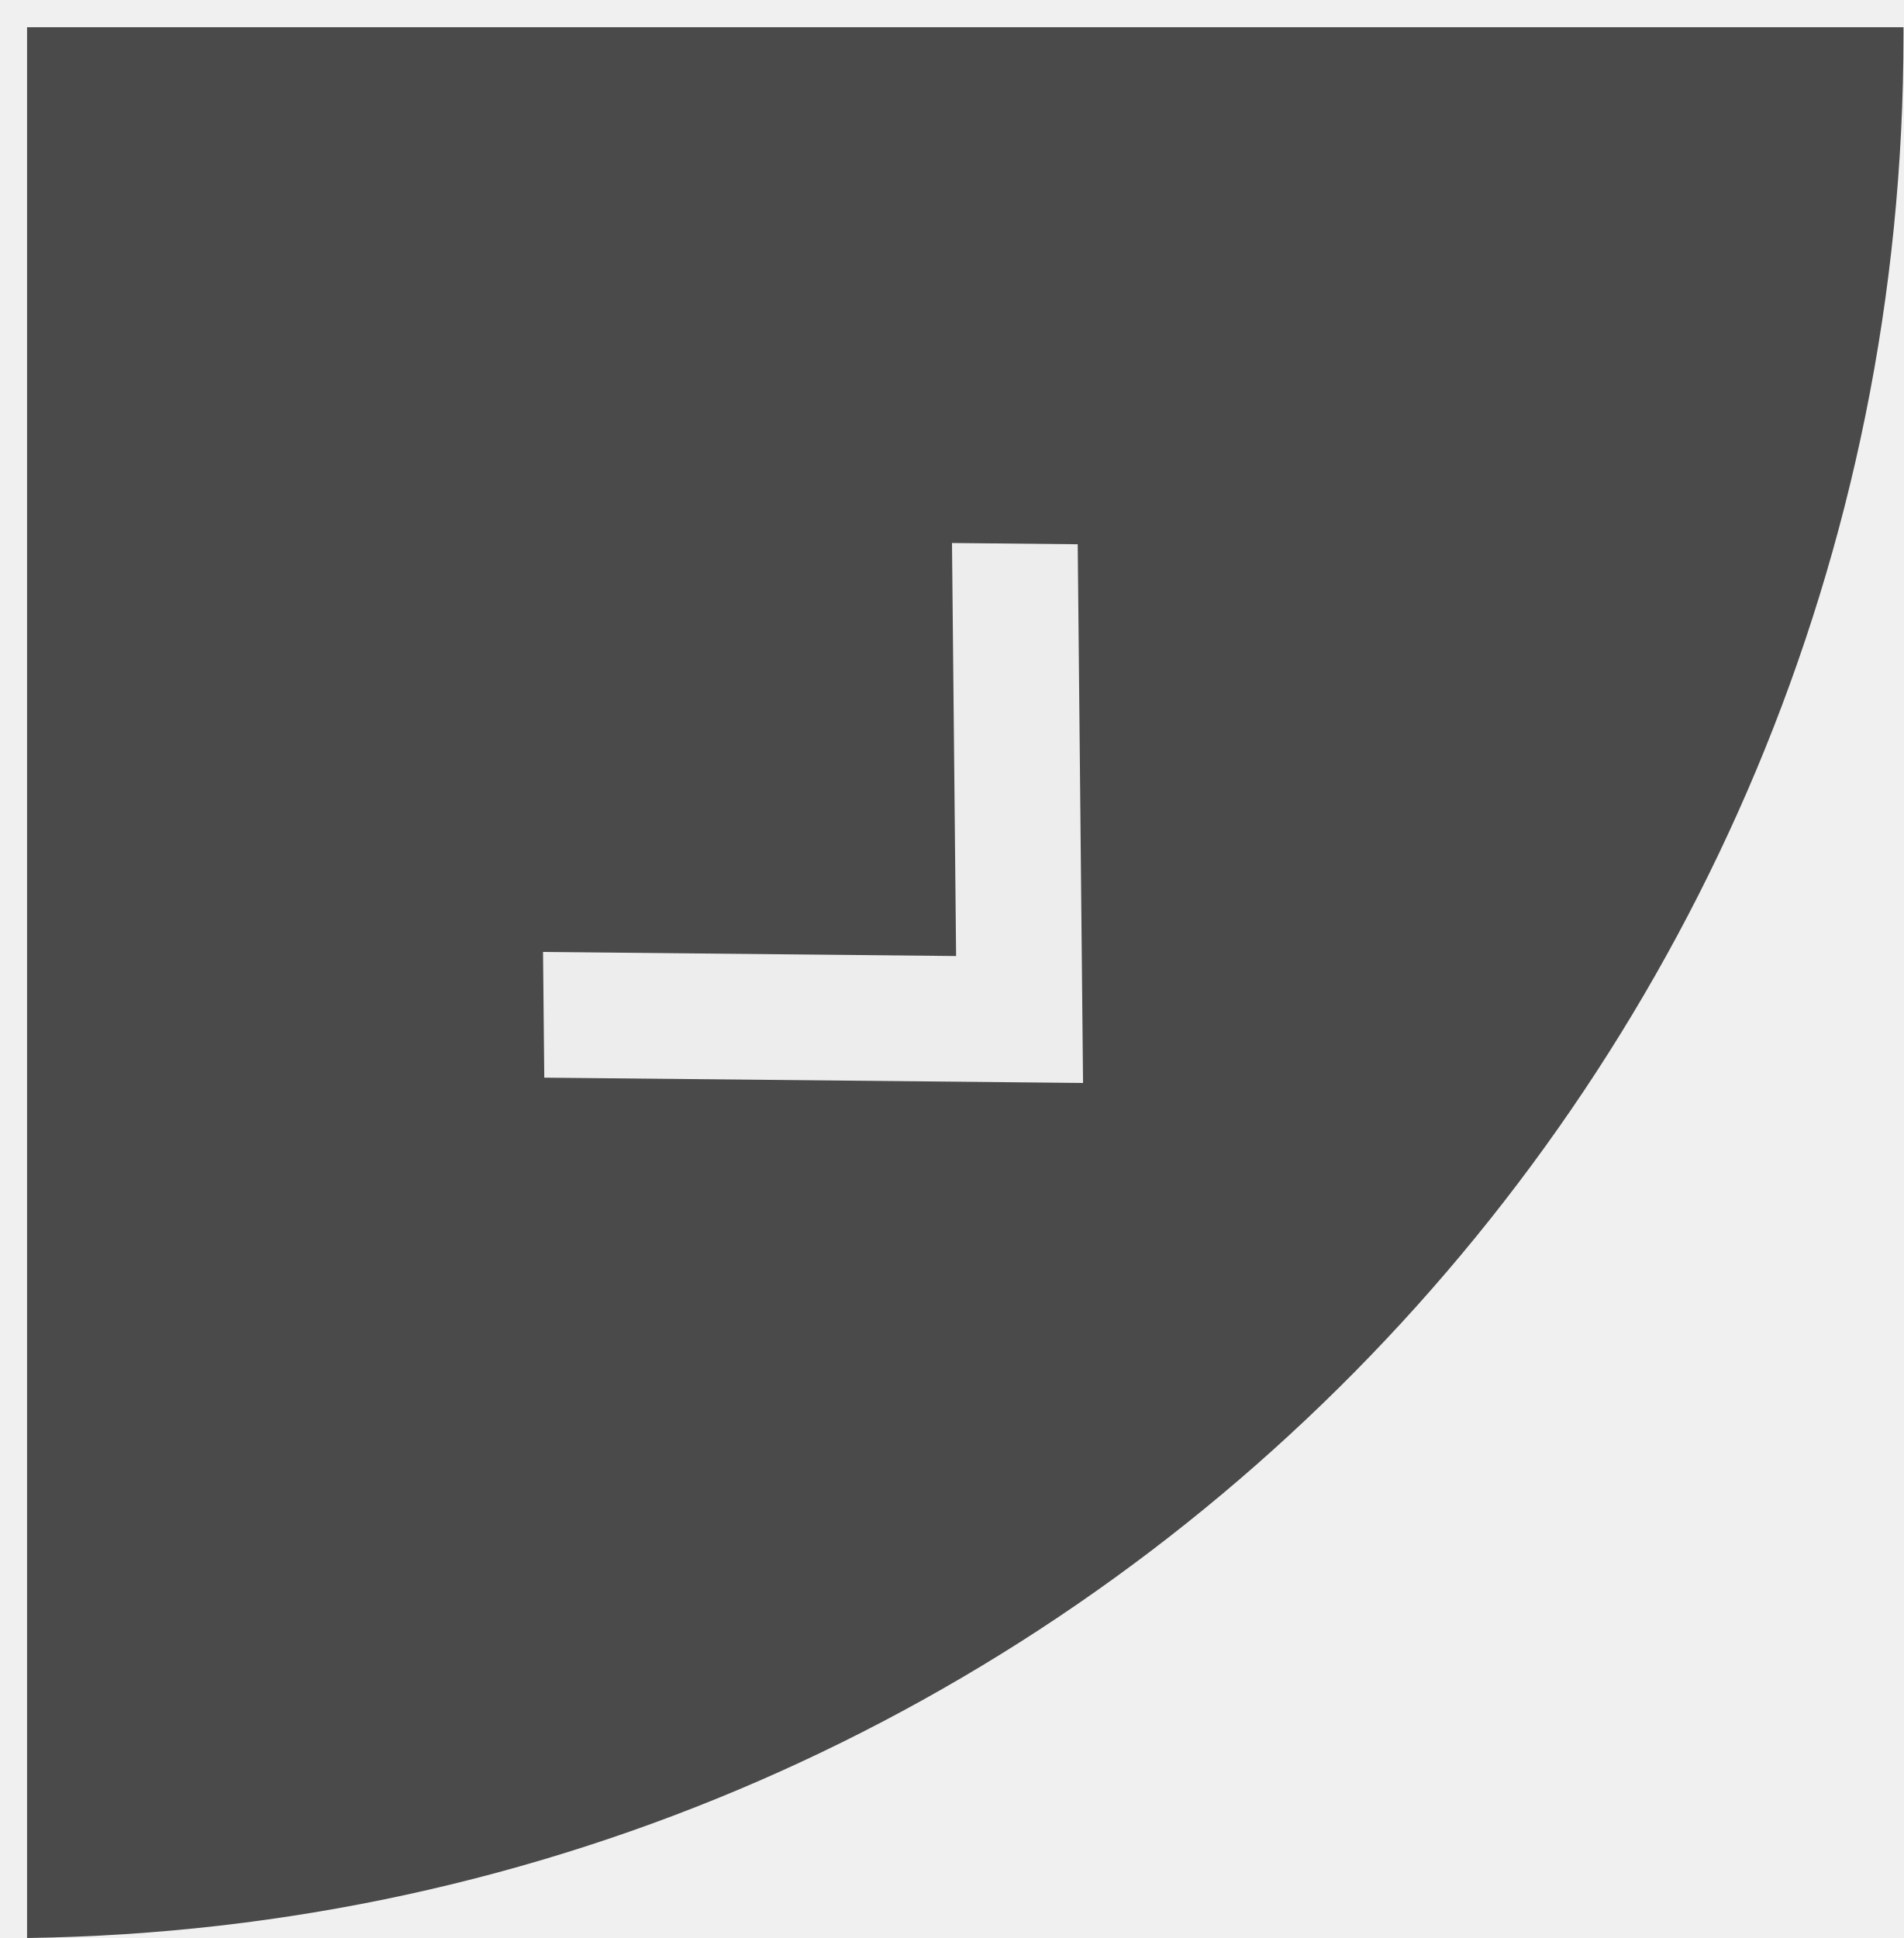
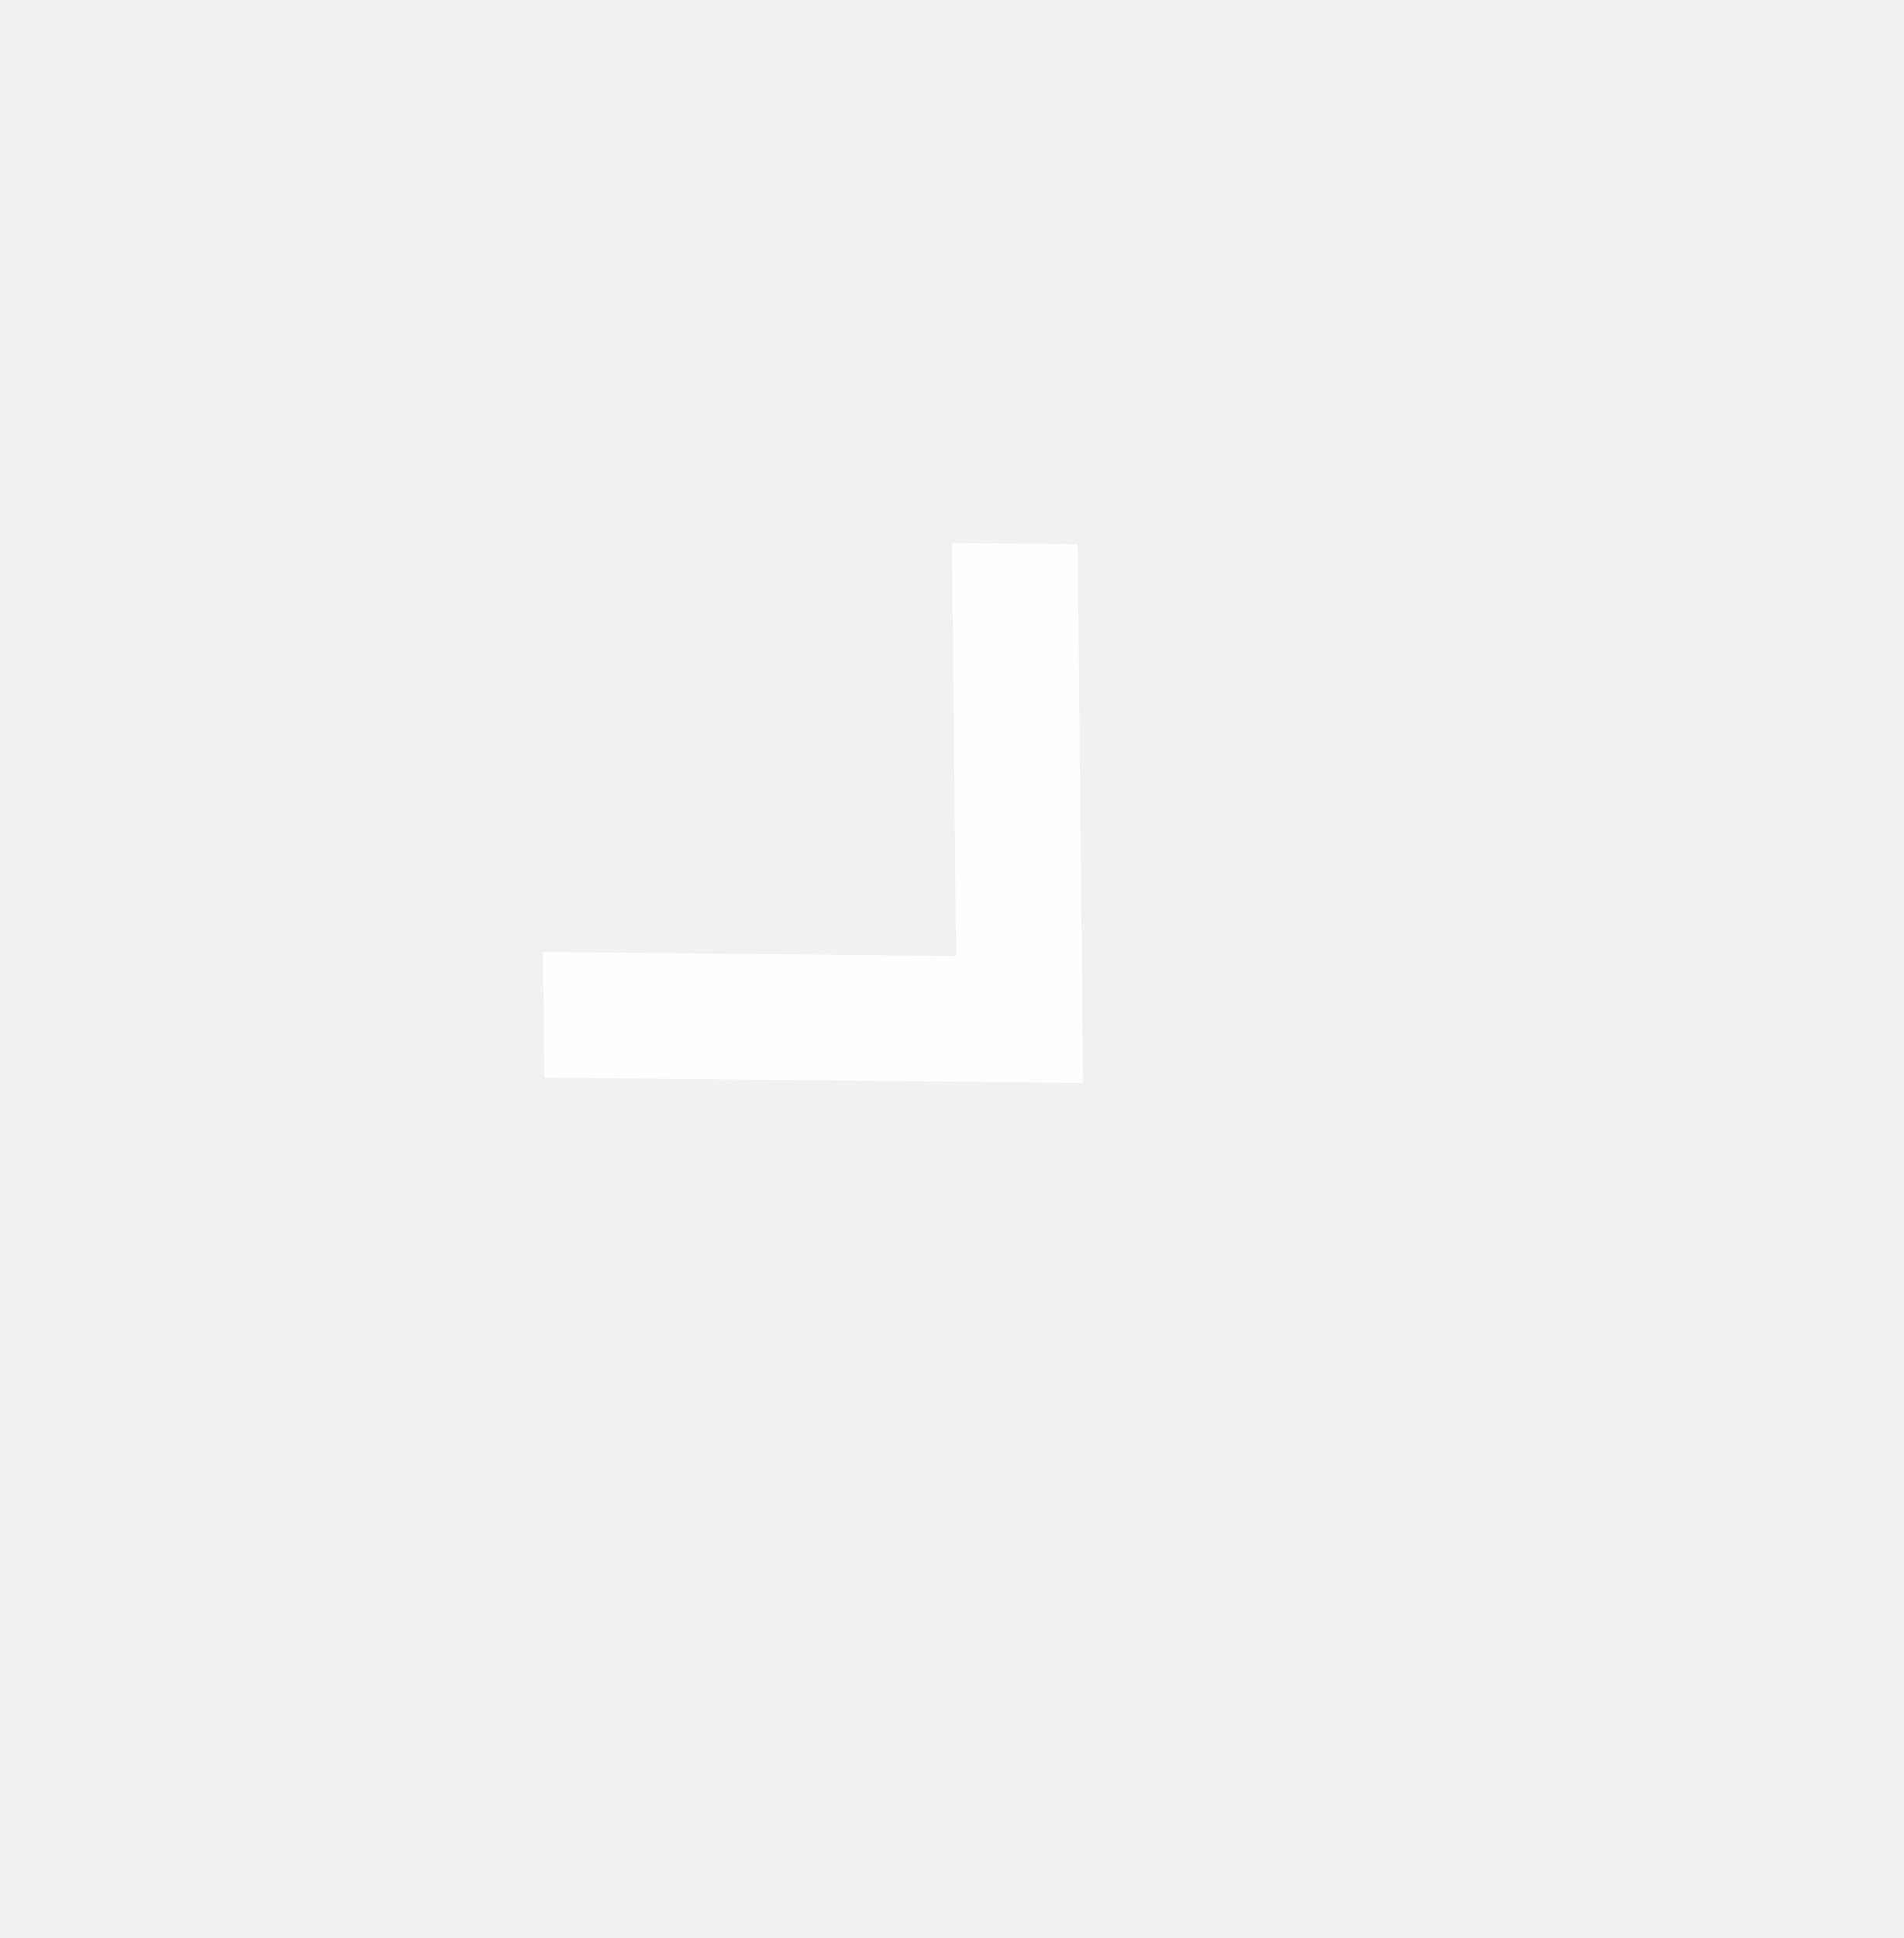
<svg xmlns="http://www.w3.org/2000/svg" width="55px" height="56px" viewBox="0 0 55 56" version="1.1">
  <defs />
  <g id="new" stroke="none" stroke-width="1" fill="none" fill-rule="evenodd">
-     <g id="arrow_down_hover" transform="translate(27.5, 28) scale(-1, -1) translate(-27.5, -28) ">
-       <path d="M54.218,4.35207426e-14 L54.218,55.213 L0,55.213 C0,55.14 0,55.067 0,54.995 C0,24.88 24.203,0.418 54.218,4.39513877e-14 Z" id="Combined-Shape-Copy" fill="#4A4A4A" />
-       <polygon id="Shape-Copy-3" fill="#FFFFFF" opacity="0.897" transform="translate(28.55367, 29.55367) rotate(45) translate(-28.55367, -29.55367) " points="35.409 21.198 32.815 18.655 21.699 29.554 32.815 40.452 35.409 37.909 26.886 29.554" />
+     <g id="arrow_down_hover" transform="translate(27.5, 28) scale(-1, -1) translate(-27.5, -28) " fill="#FFFFFF">
+       <path d="M54.218,4.35207426e-14 L54.218,55.213 L0,55.213 C0,55.14 0,55.067 0,54.995 C0,24.88 24.203,0.418 54.218,4.39513877e-14 Z" id="Combined-Shape-Copy" fill-opacity="0.05" />
+       <polygon id="Shape-Copy-3" opacity="0.897" transform="translate(28.55367, 29.55367) rotate(45) translate(-28.55367, -29.55367) " points="35.409 21.198 32.815 18.655 21.699 29.554 32.815 40.452 35.409 37.909 26.886 29.554" />
    </g>
  </g>
</svg>
